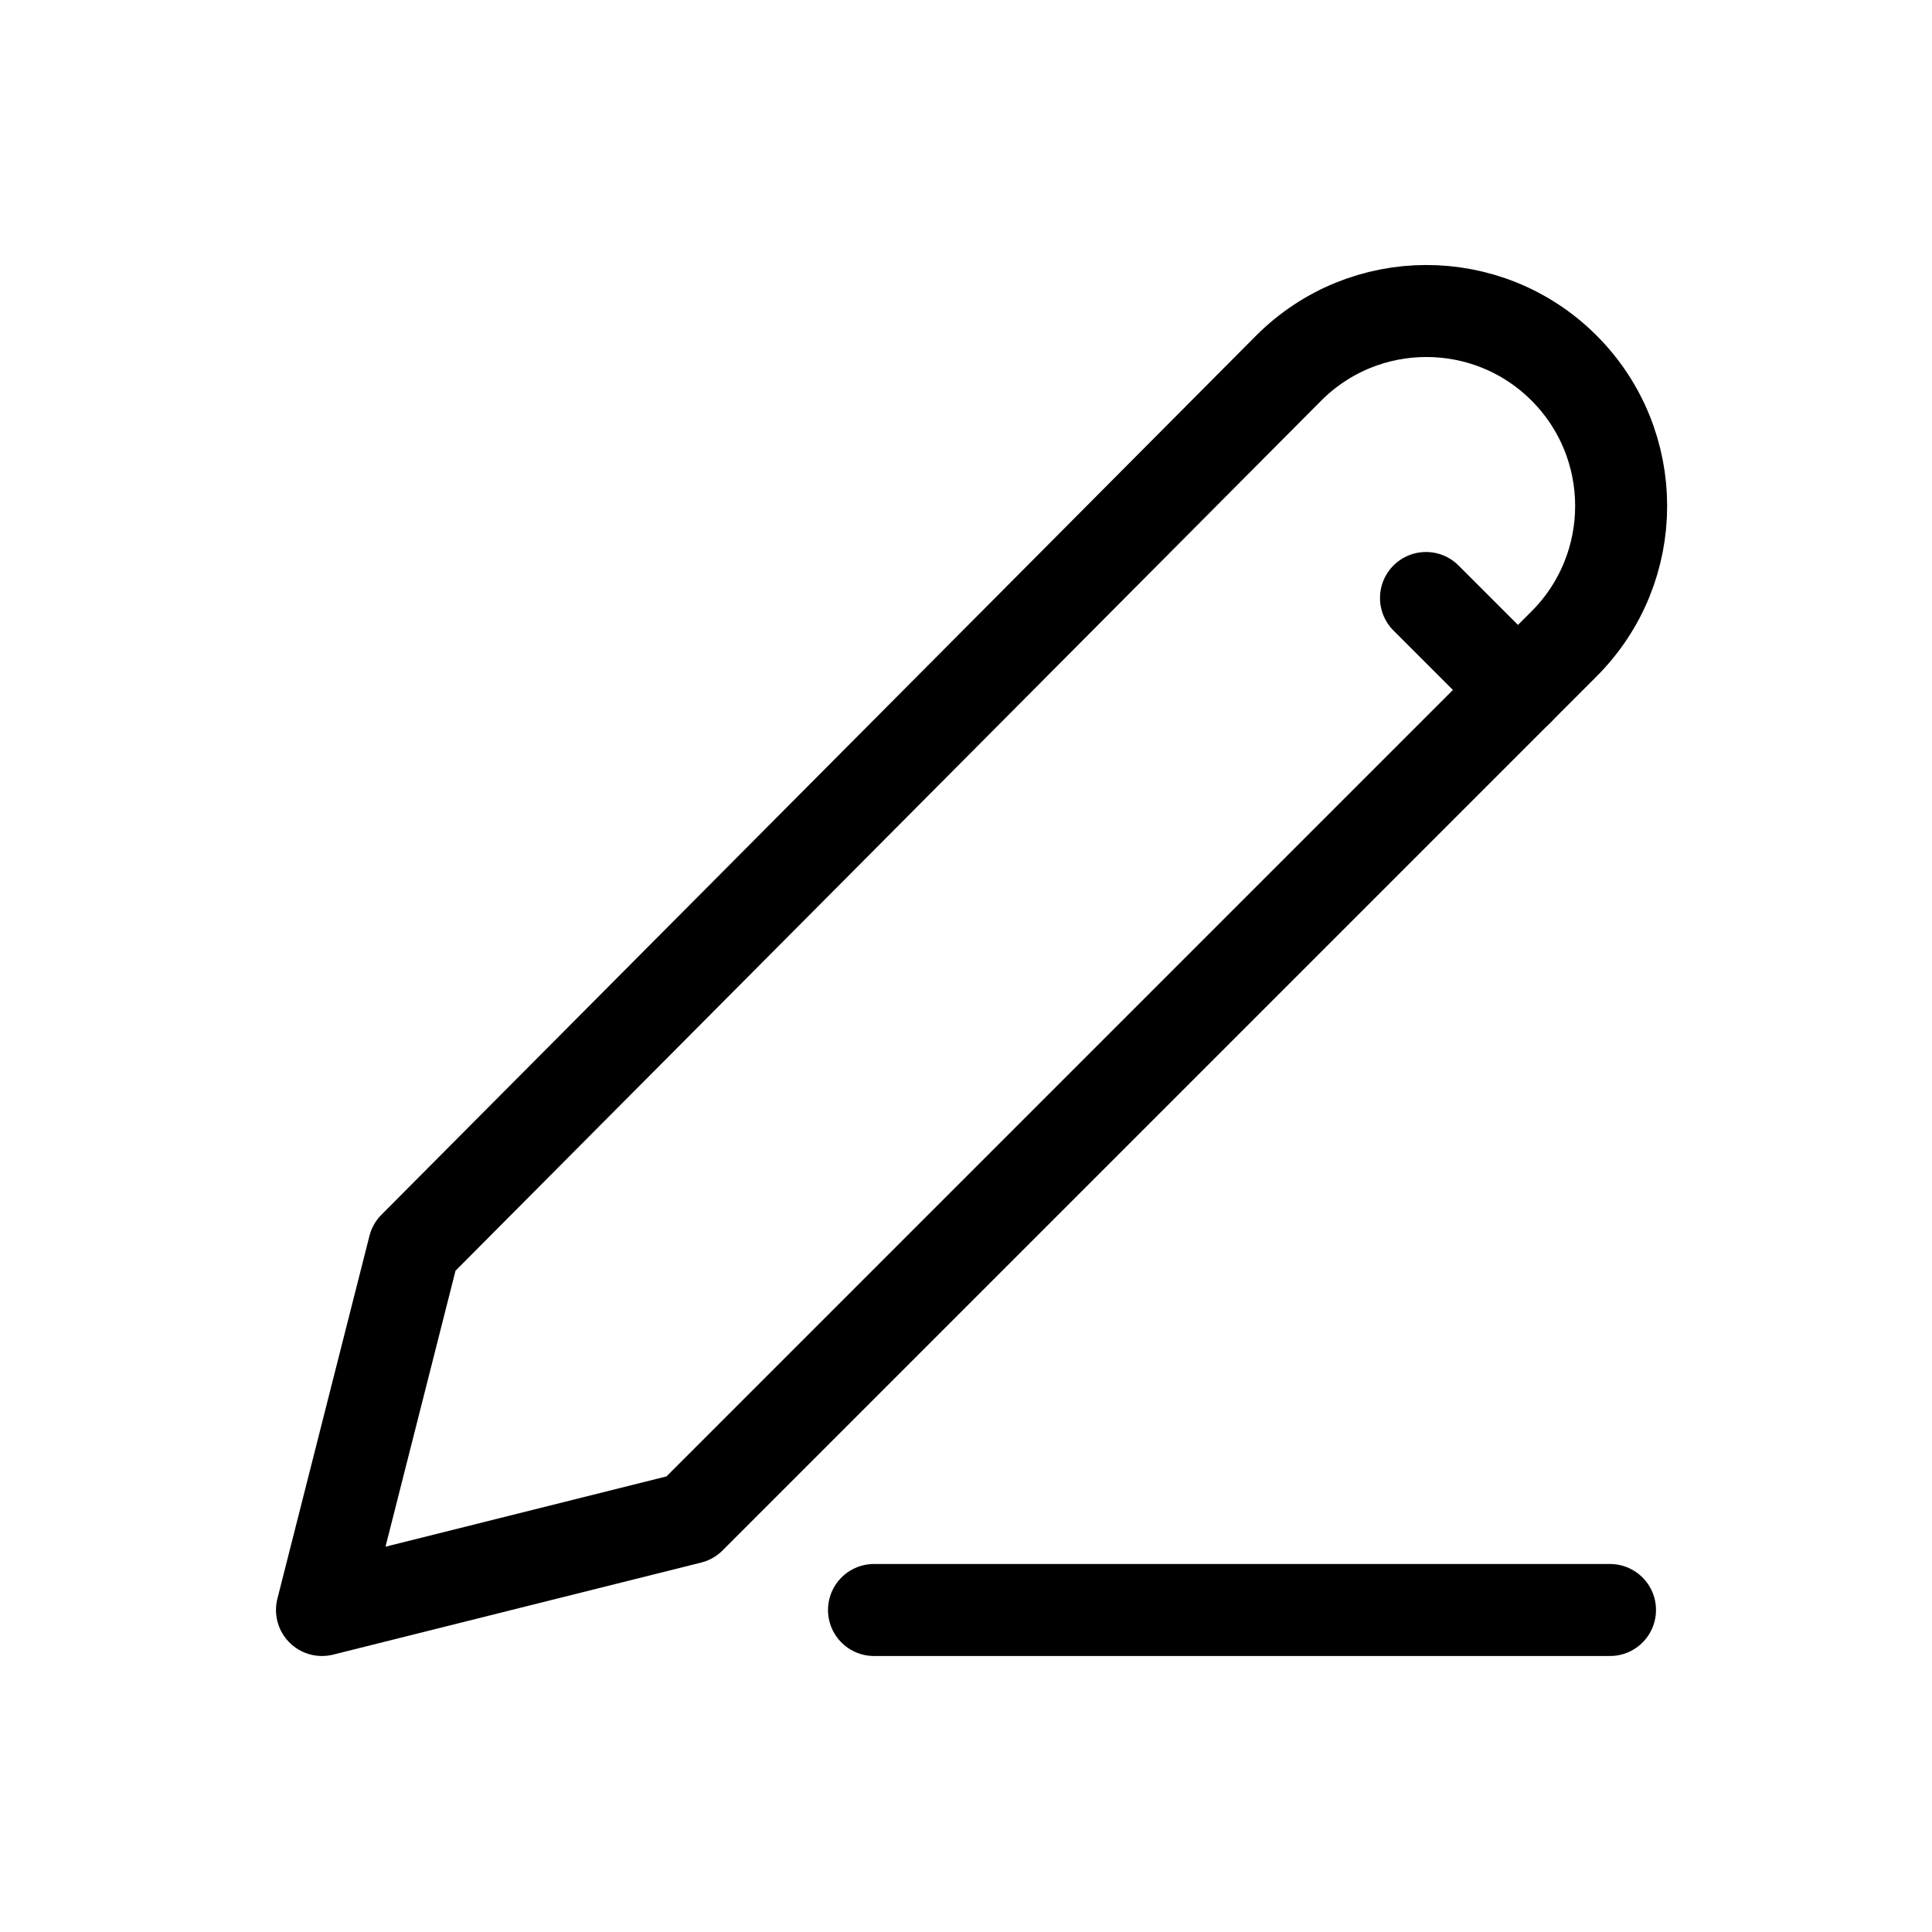
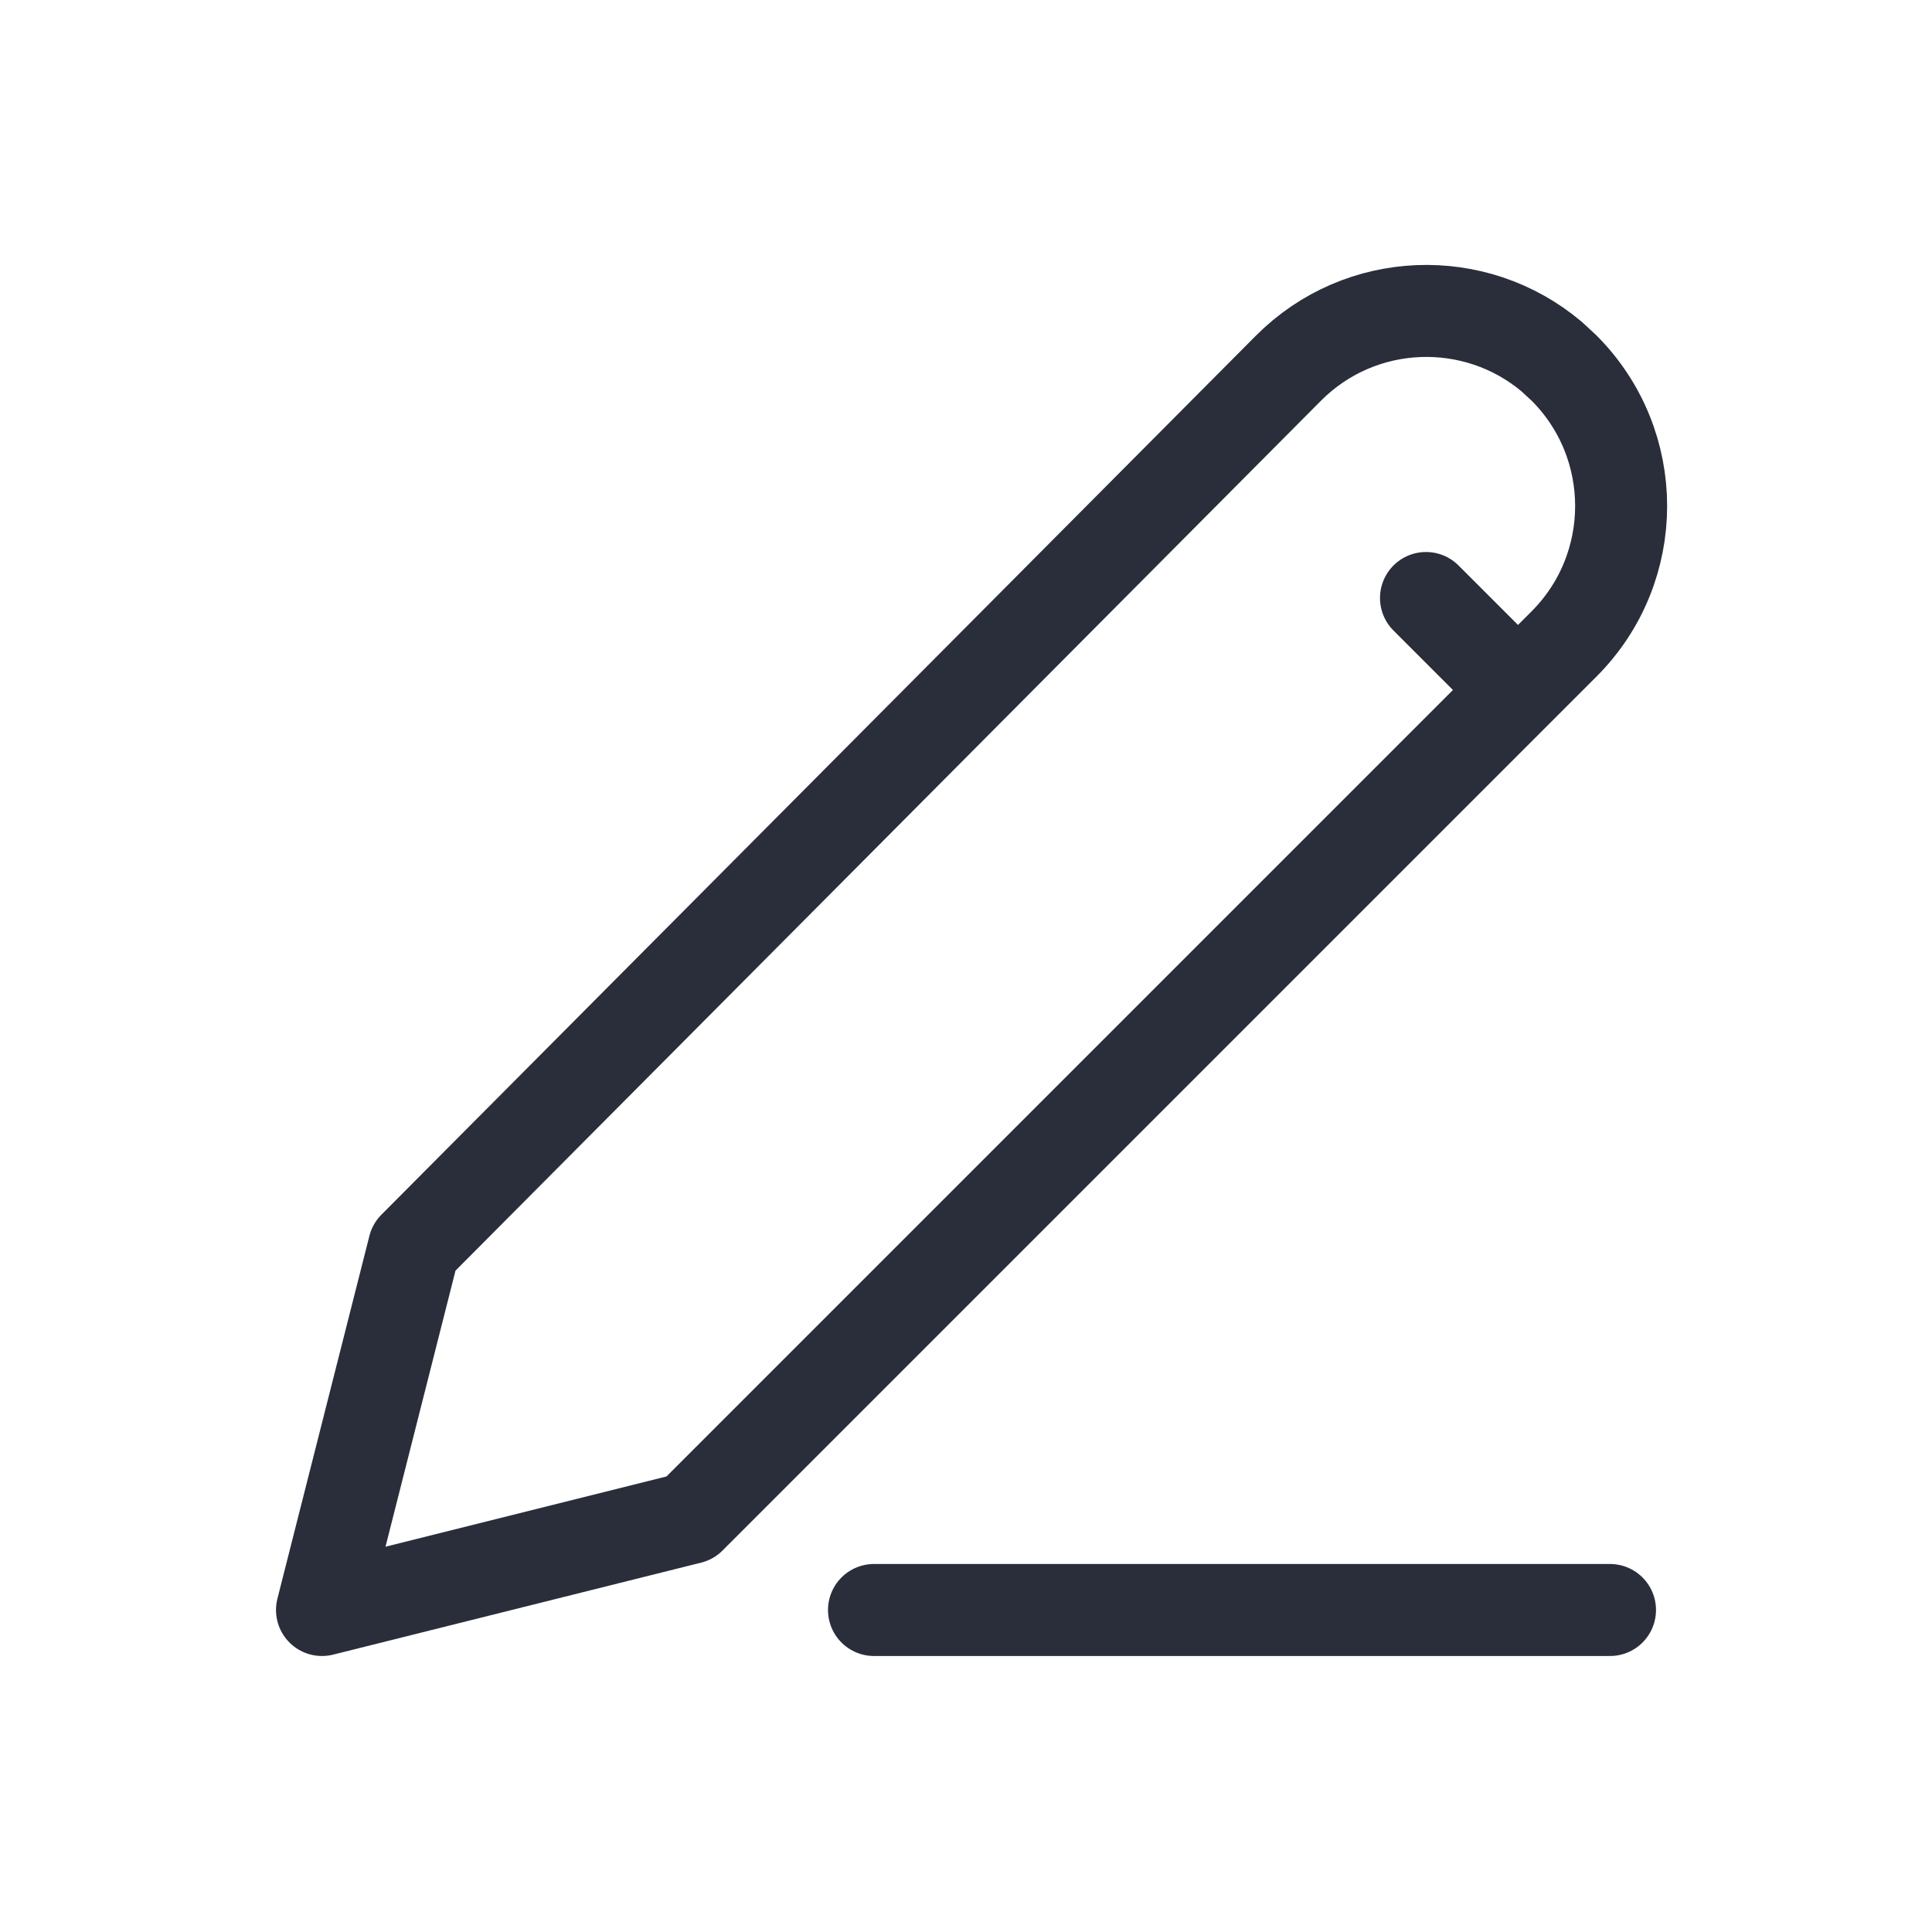
<svg xmlns="http://www.w3.org/2000/svg" height="21" viewBox="0 0 21 21" width="21">
-   <g fill="none" fill-rule="evenodd" stroke="currentColor" stroke-linecap="round" stroke-linejoin="round" transform="translate(2 2)">
-     <path d="m8.249-.794c1.172 0 2.121.95 2.121 2.121v13.435l-2.121 3.536-2.081-3.496-.034-13.475c-.003-1.169.942-2.118 2.11-2.121.002-0.0.004-0.0.005-0z" transform="matrix(.7071068 .7071068 -.7071068 .7071068 8.605553 -3.271644)" />
-     <path d="m7.5 15.5h8" />
-     <path d="m13.5 4.5 1 1" />
-   </g>
+   <path d="m14 1c.828.828.828 2.172 0 3l-9.5 9.5-4 1 1-3.944 9.504-9.553c.783-.787 2.031-.829 2.864-.125zm-7.5 13.5h8m-2-11 1 1" fill="none" stroke="#2a2e3b" stroke-linecap="round" stroke-linejoin="round" transform="translate(3 3)" />
</svg>
